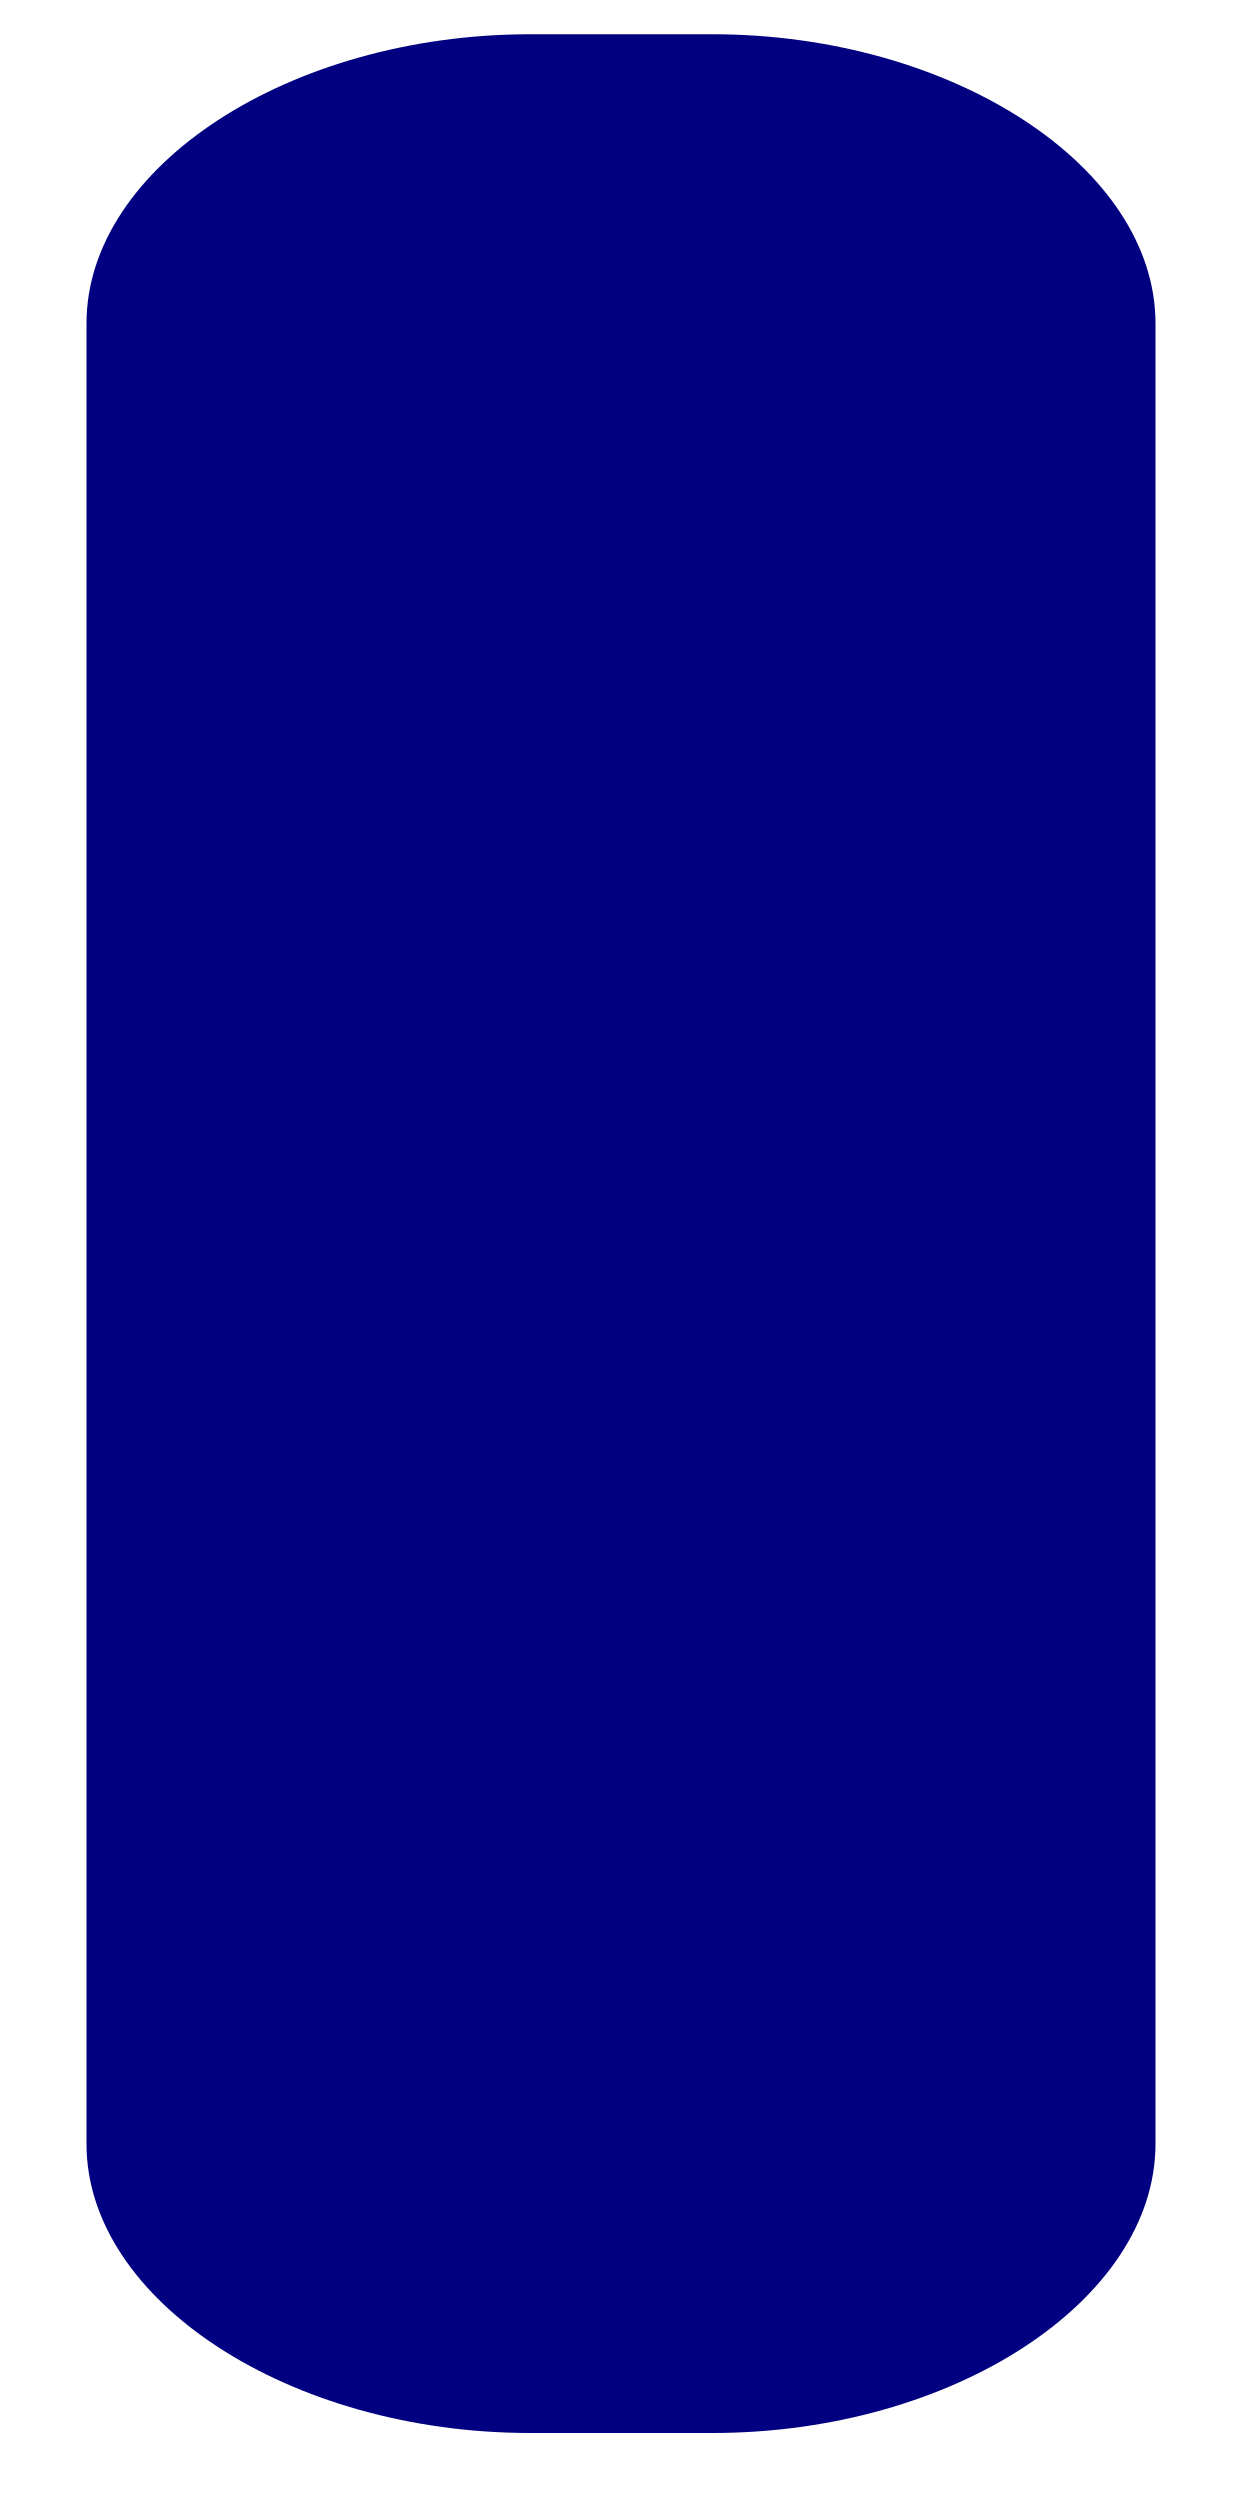
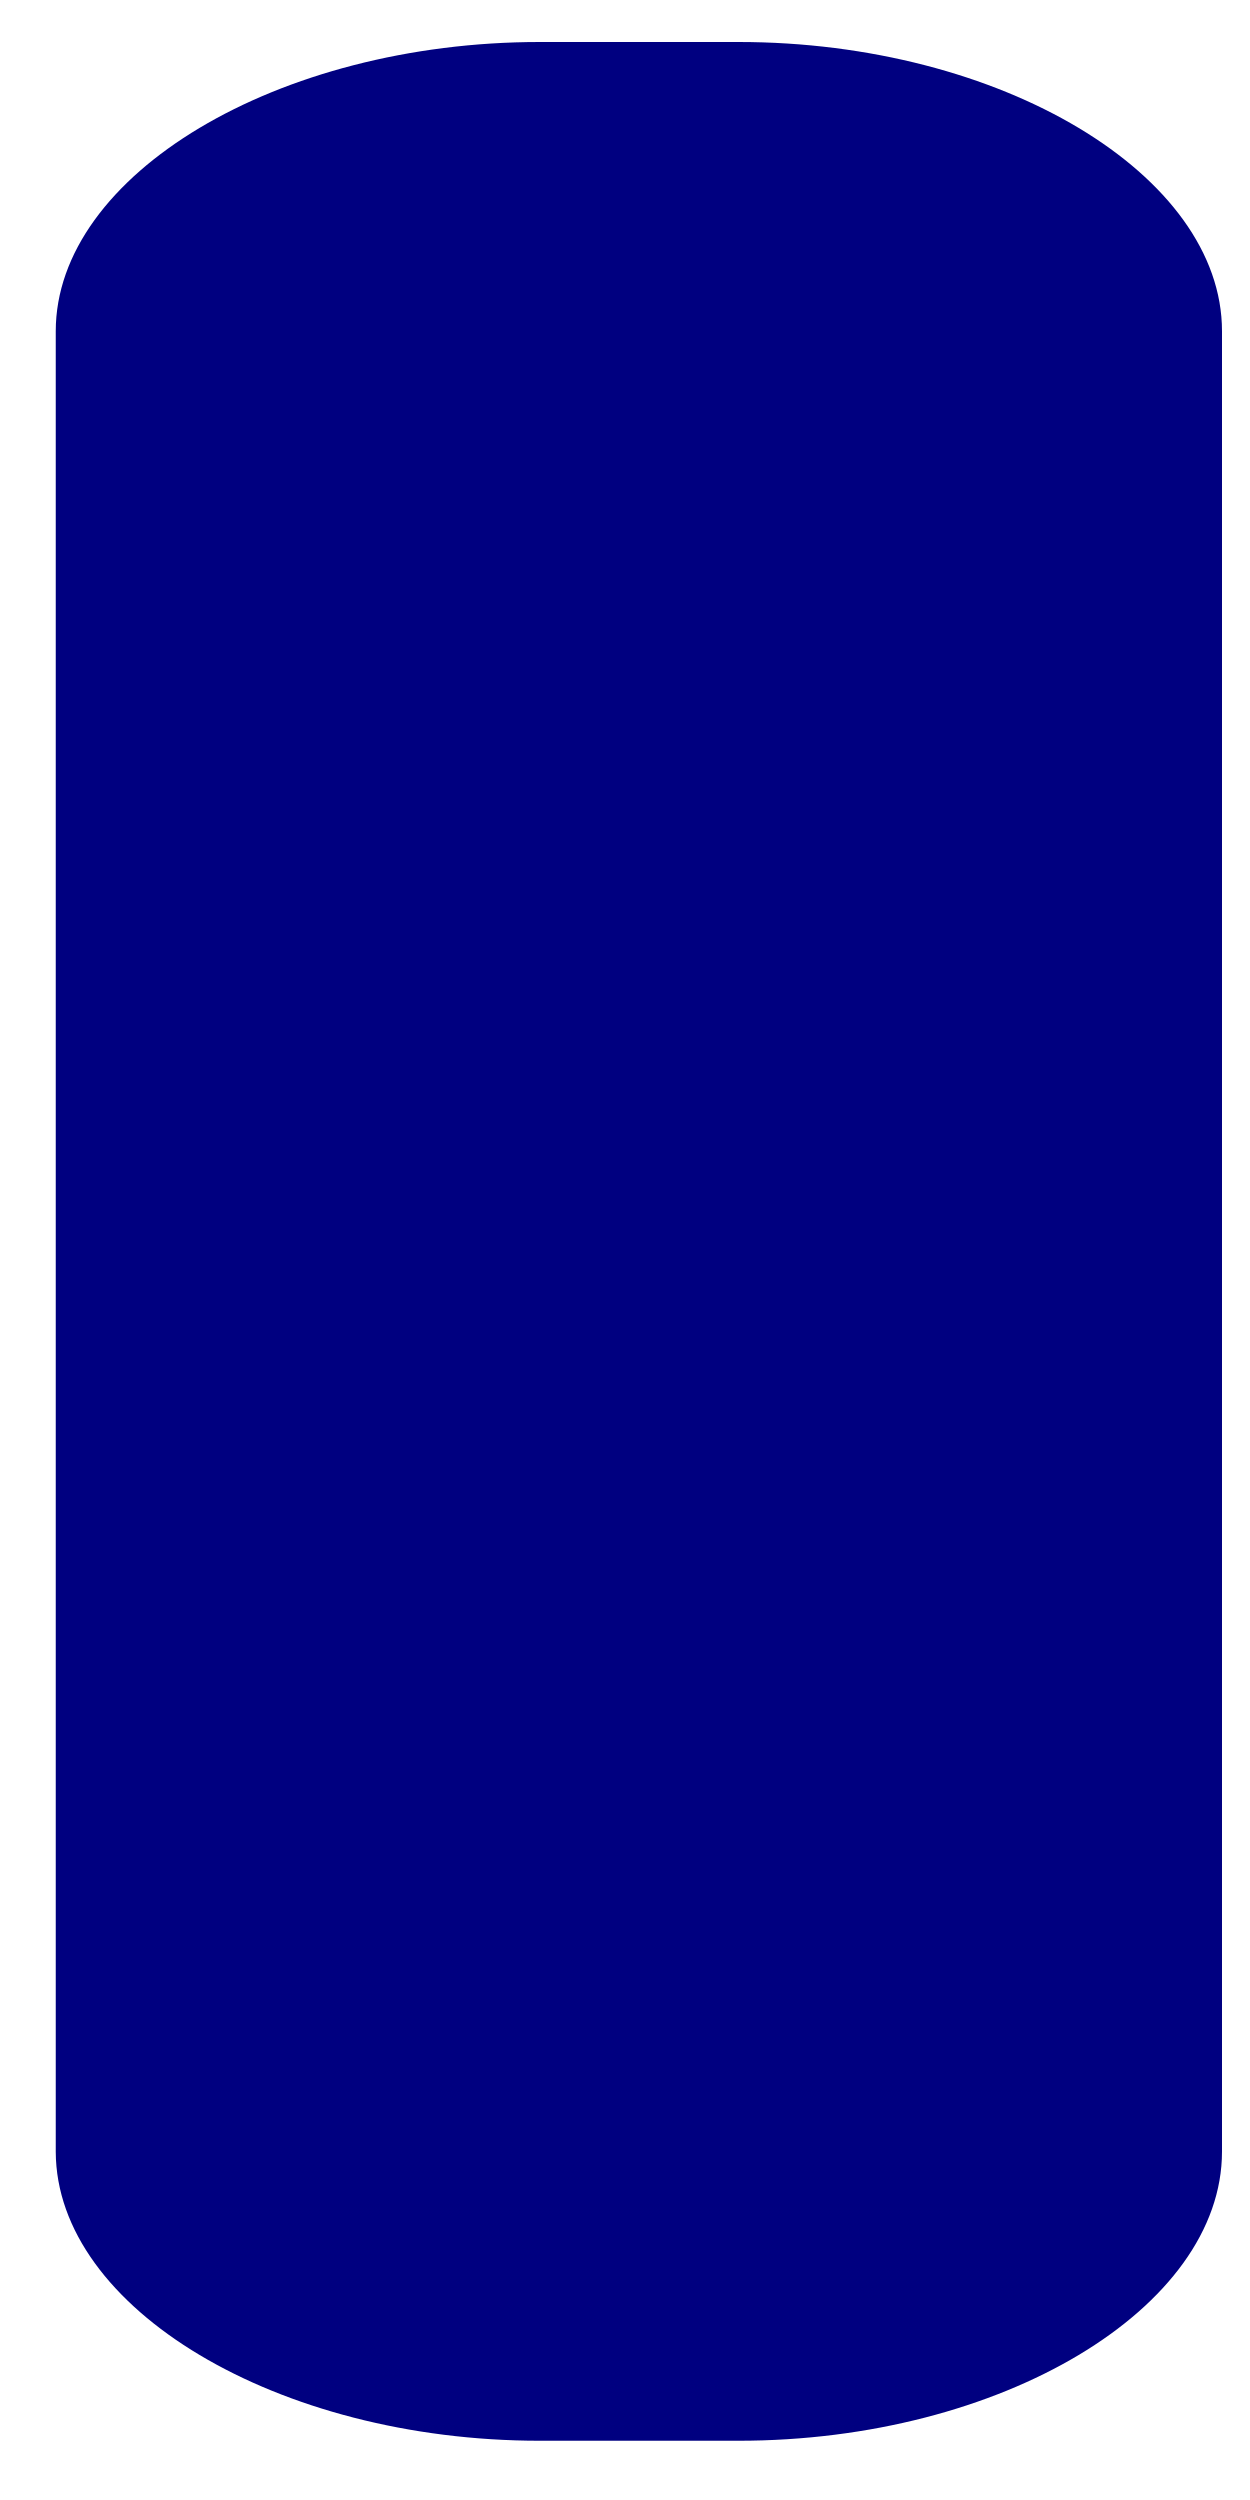
<svg xmlns="http://www.w3.org/2000/svg" version="1.1" width="5px" height="10px">
-   <g transform="matrix(1 0 0 1 -18 -165 )">
-     <path d="M 0.346 8.576  C 0.346 9.202  1.159 9.732  2.121 9.732  L 2.849 9.732  C 3.81 9.732  4.622 9.202  4.622 8.575  L 4.622 3.809  L 4.622 1.294  C 4.622 0.668  3.81 0.137  2.849 0.137  L 2.121 0.137  C 1.159 0.137  0.346 0.666  0.346 1.294  L 0.346 6.684  L 0.346 8.576  Z " fill-rule="nonzero" fill="#000080" stroke="none" transform="matrix(1 0 0 1 18 165 )" />
+   <g transform="matrix(1 0 0 1 -13 -164 )">
+     <path d="M 0.223 8.607  C 0.225 9.234  1.111 9.763  2.159 9.763  L 2.954 9.763  C 4.004 9.763  4.888 9.234  4.888 8.606  L 4.888 3.217  L 4.888 1.325  C 4.888 0.699  4.004 0.168  2.954 0.168  L 2.159 0.168  C 1.111 0.168  0.223 0.699  0.223 1.325  L 0.223 8.607  Z " fill-rule="nonzero" fill="#000080" stroke="none" transform="matrix(1 0 0 1 13 164 )" />
  </g>
</svg>
